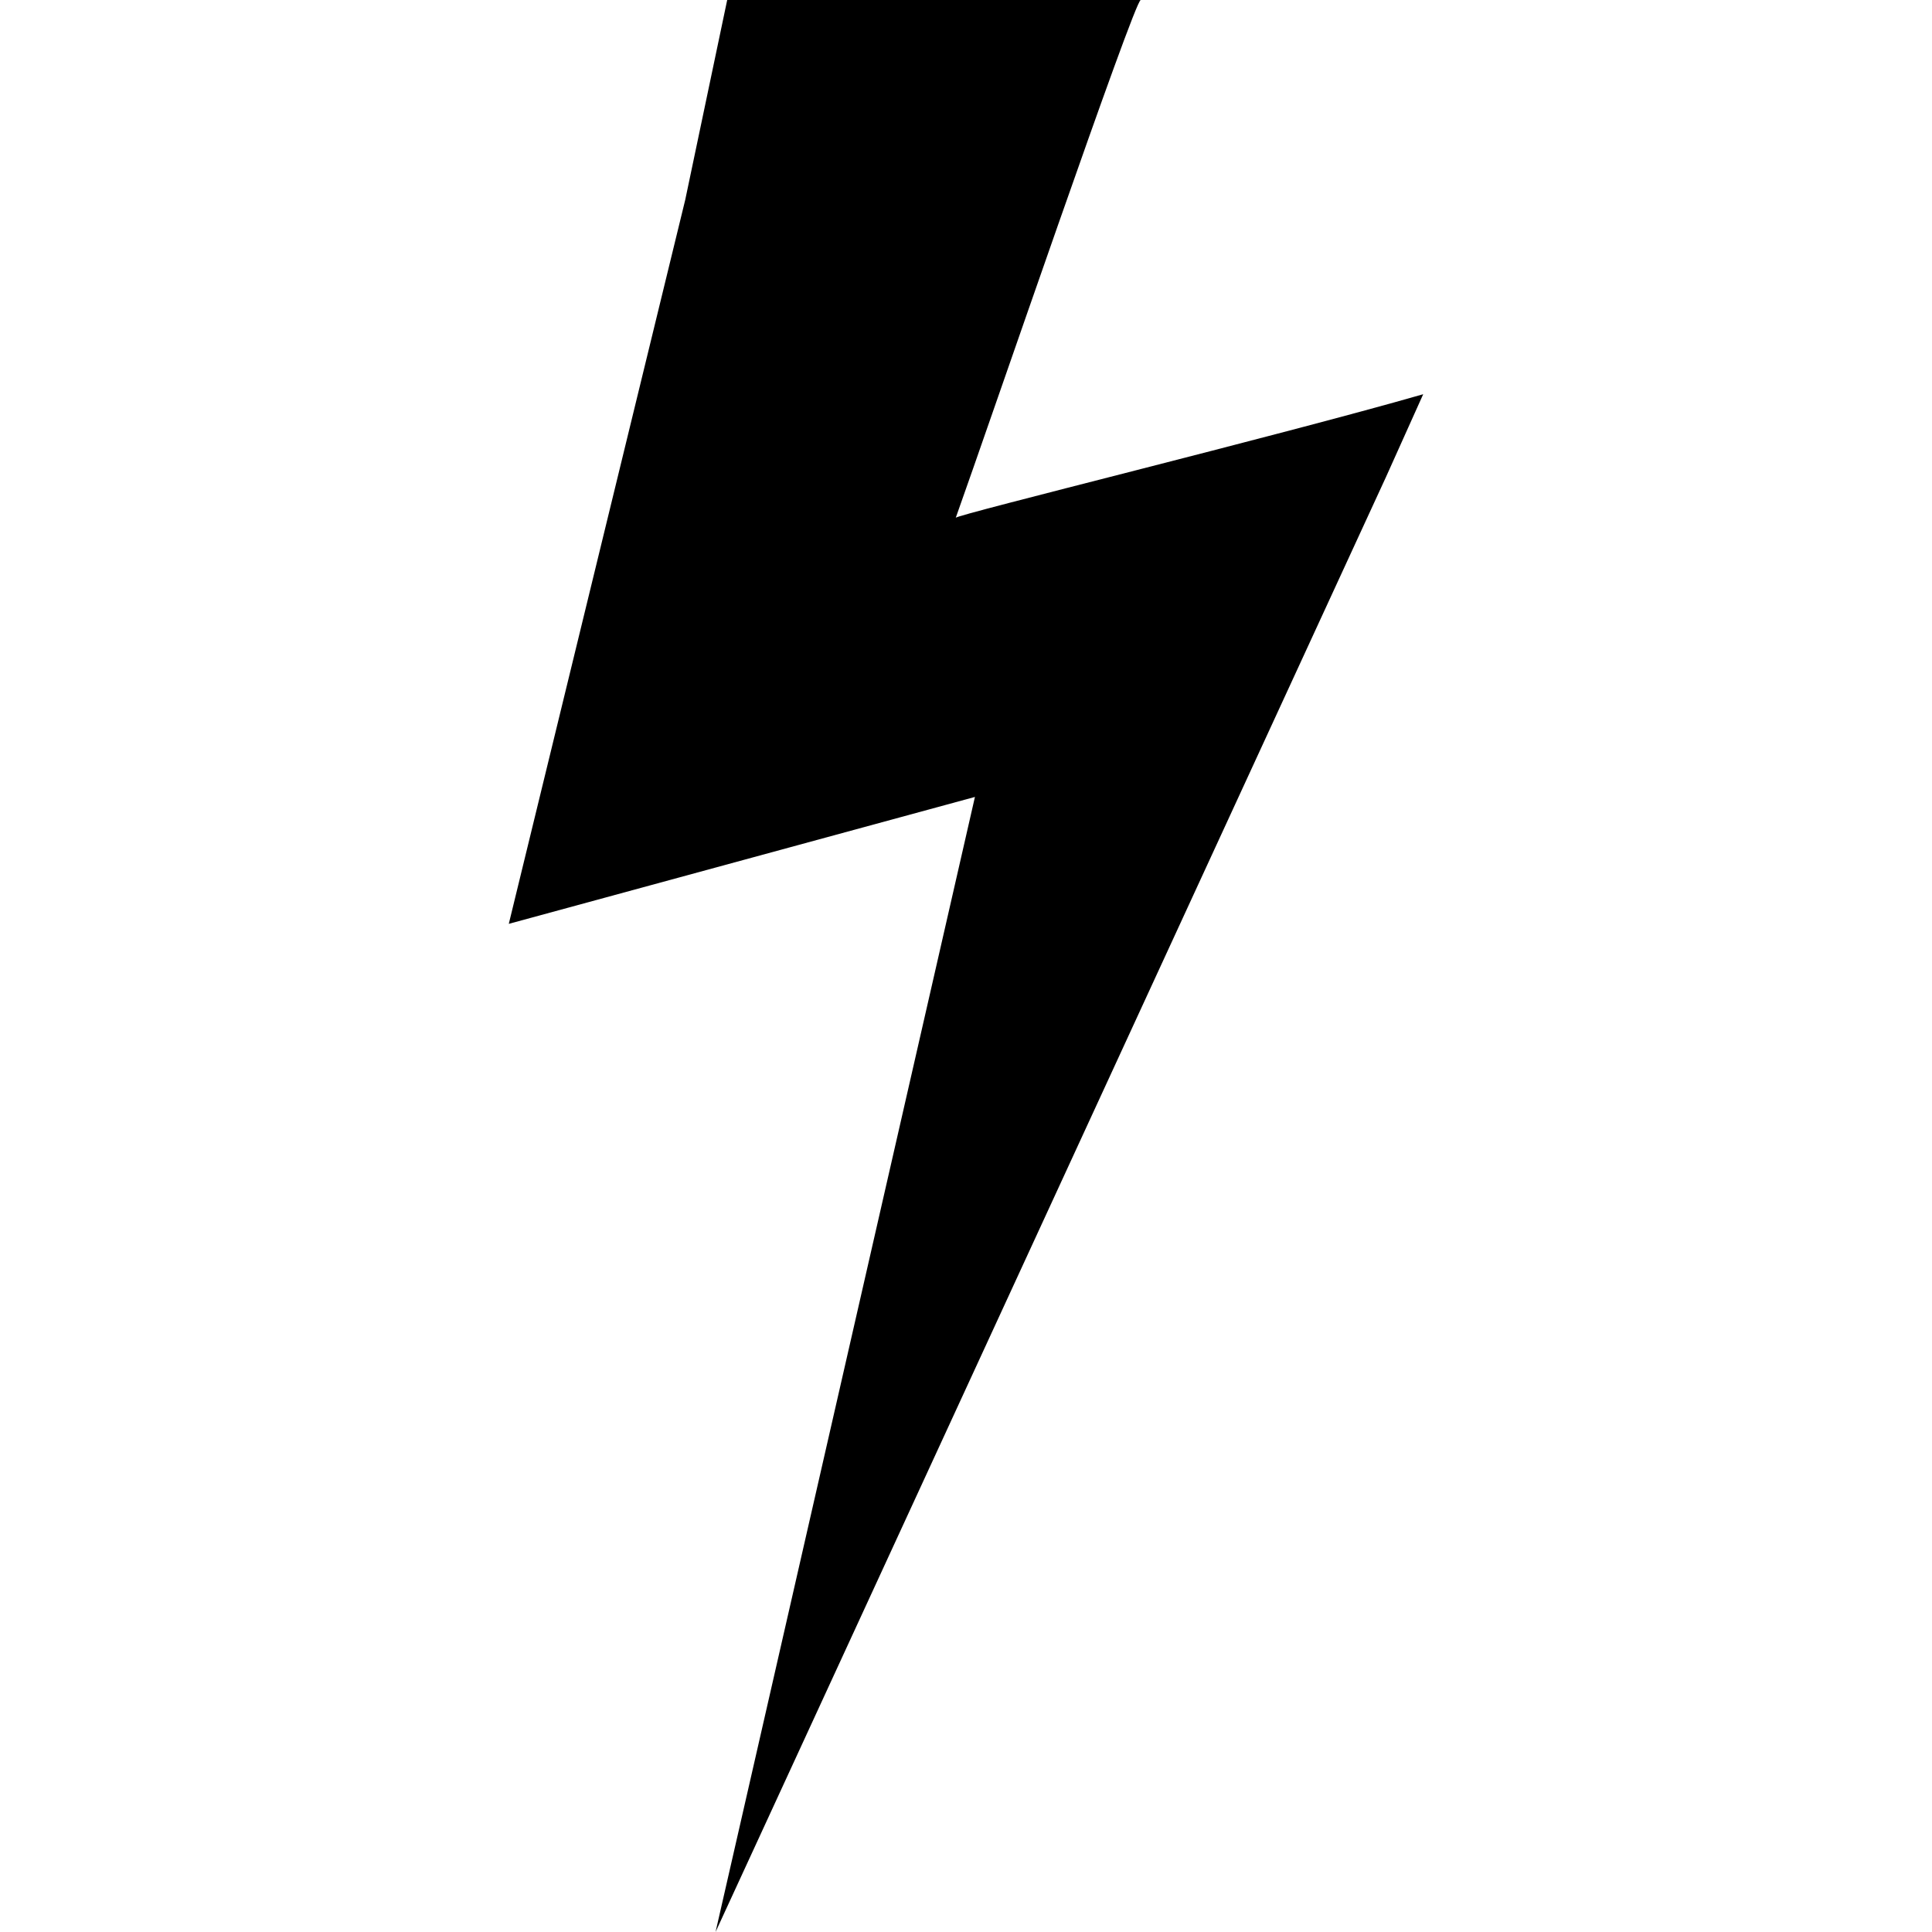
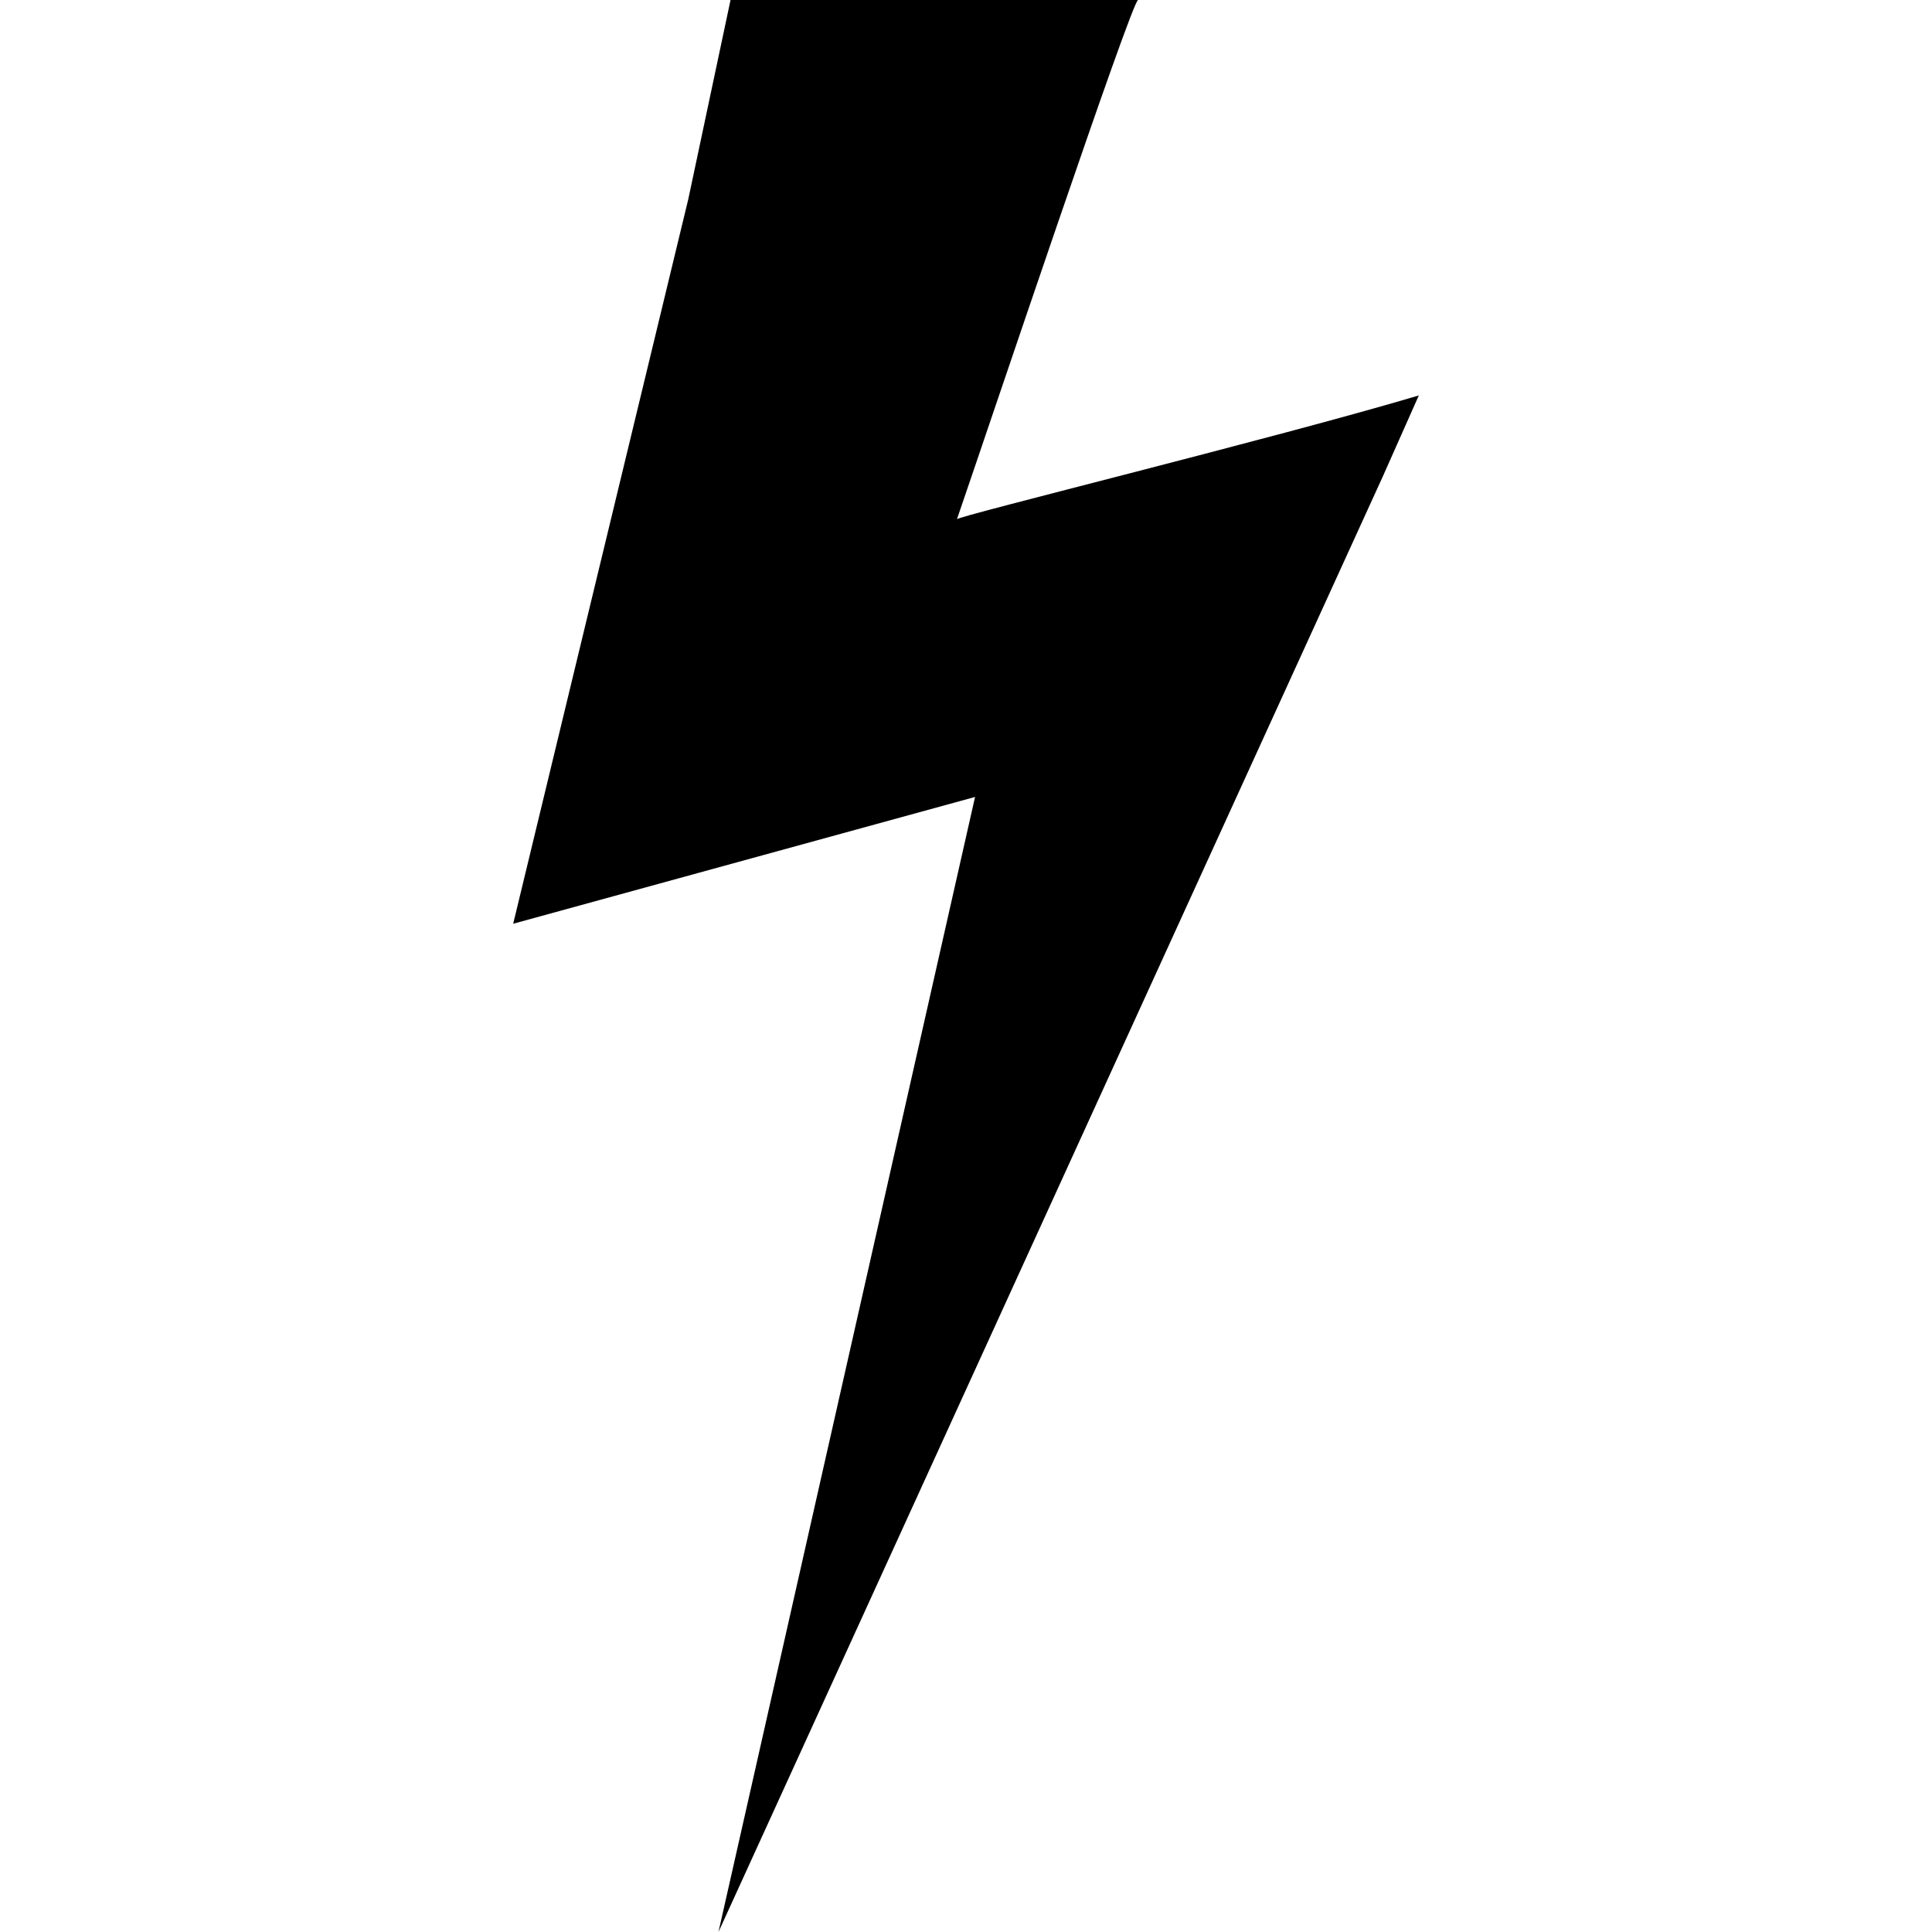
- <svg xmlns="http://www.w3.org/2000/svg" width="560.317" height="560.316">
-   <path d="M207.523 560.316s194.42-421.925 194.444-421.986l10.79-23.997c-41.824 12.02-135.271 34.902-135.57 35.833C286.96 122.816 329.017 0 330.829 0H210.902l-12.167 57.938-51.176 209.995 135.191-36.806-75.227 329.189z" />
+ <svg xmlns="http://www.w3.org/2000/svg" viewBox="0 0 64 64" width="40" height="40">
+   <path d="M23.8 64l22-48.2 1.2-2.7c-4.7 1.4-15.3 4-15.3 4.1C32.8 14 37.5 0 37.7 0H24.2l-1.4 6.6-5.8 24 15.3-4.2L23.8 64z" />
</svg>
